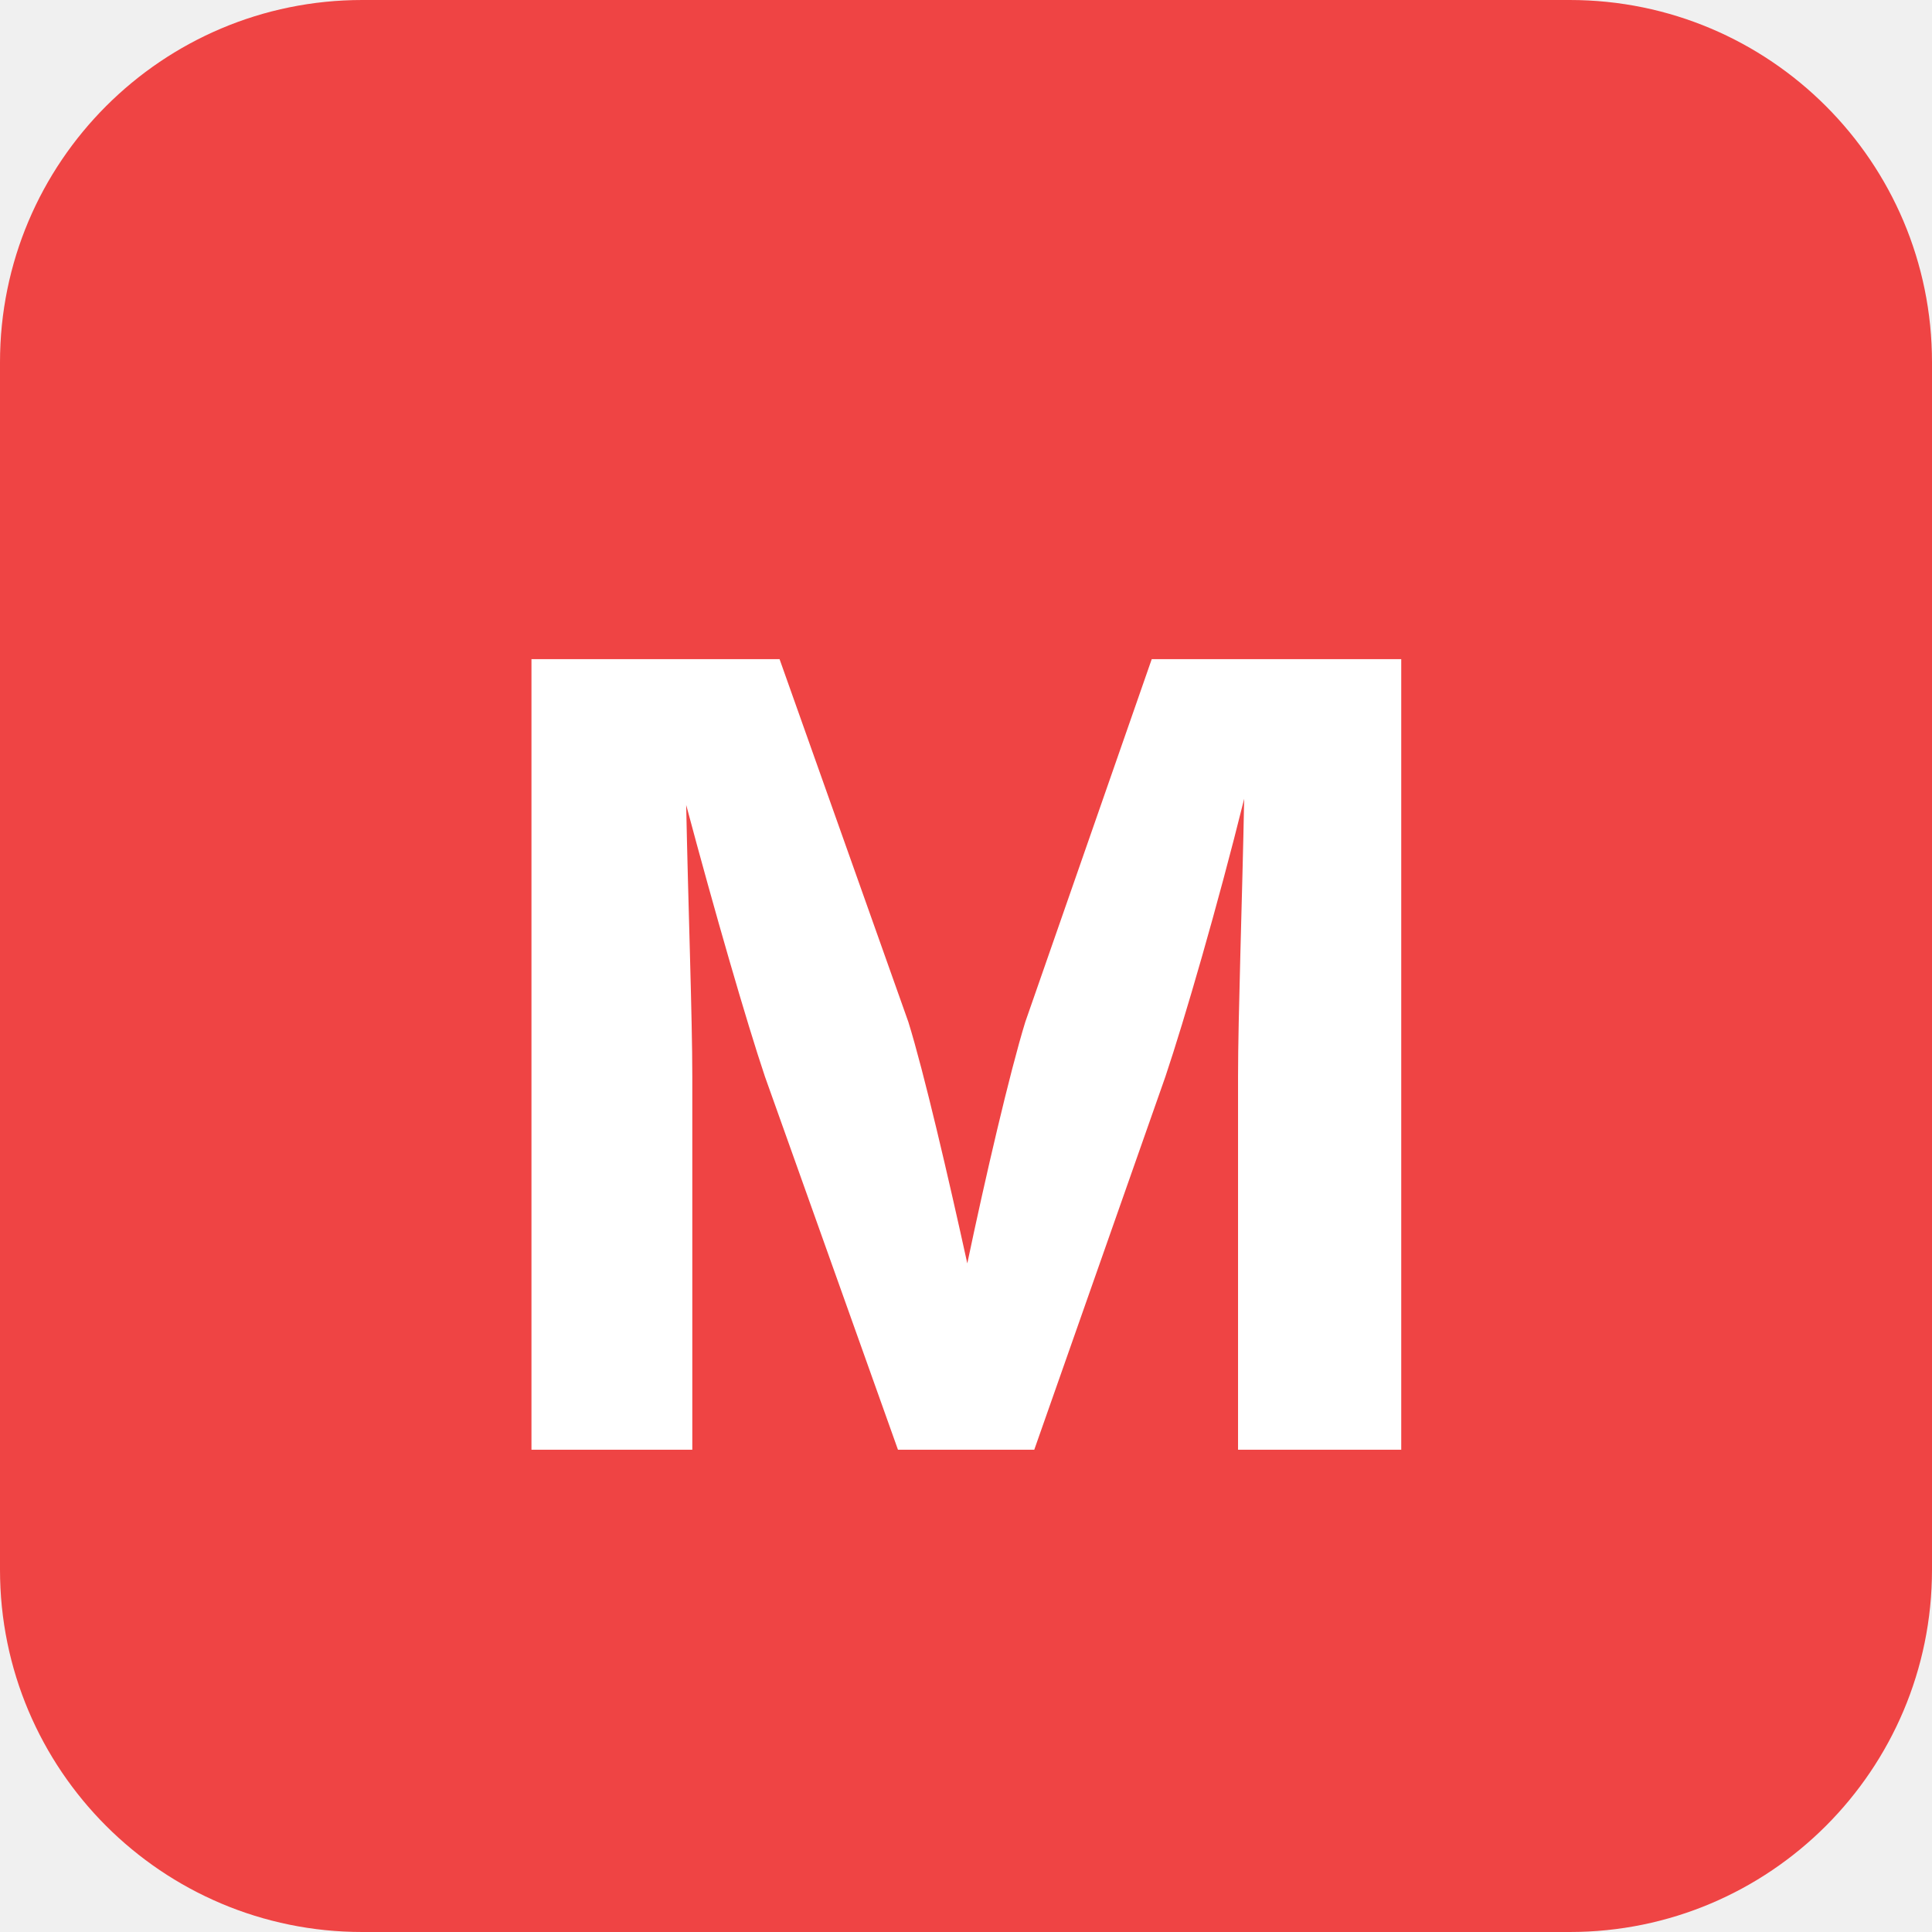
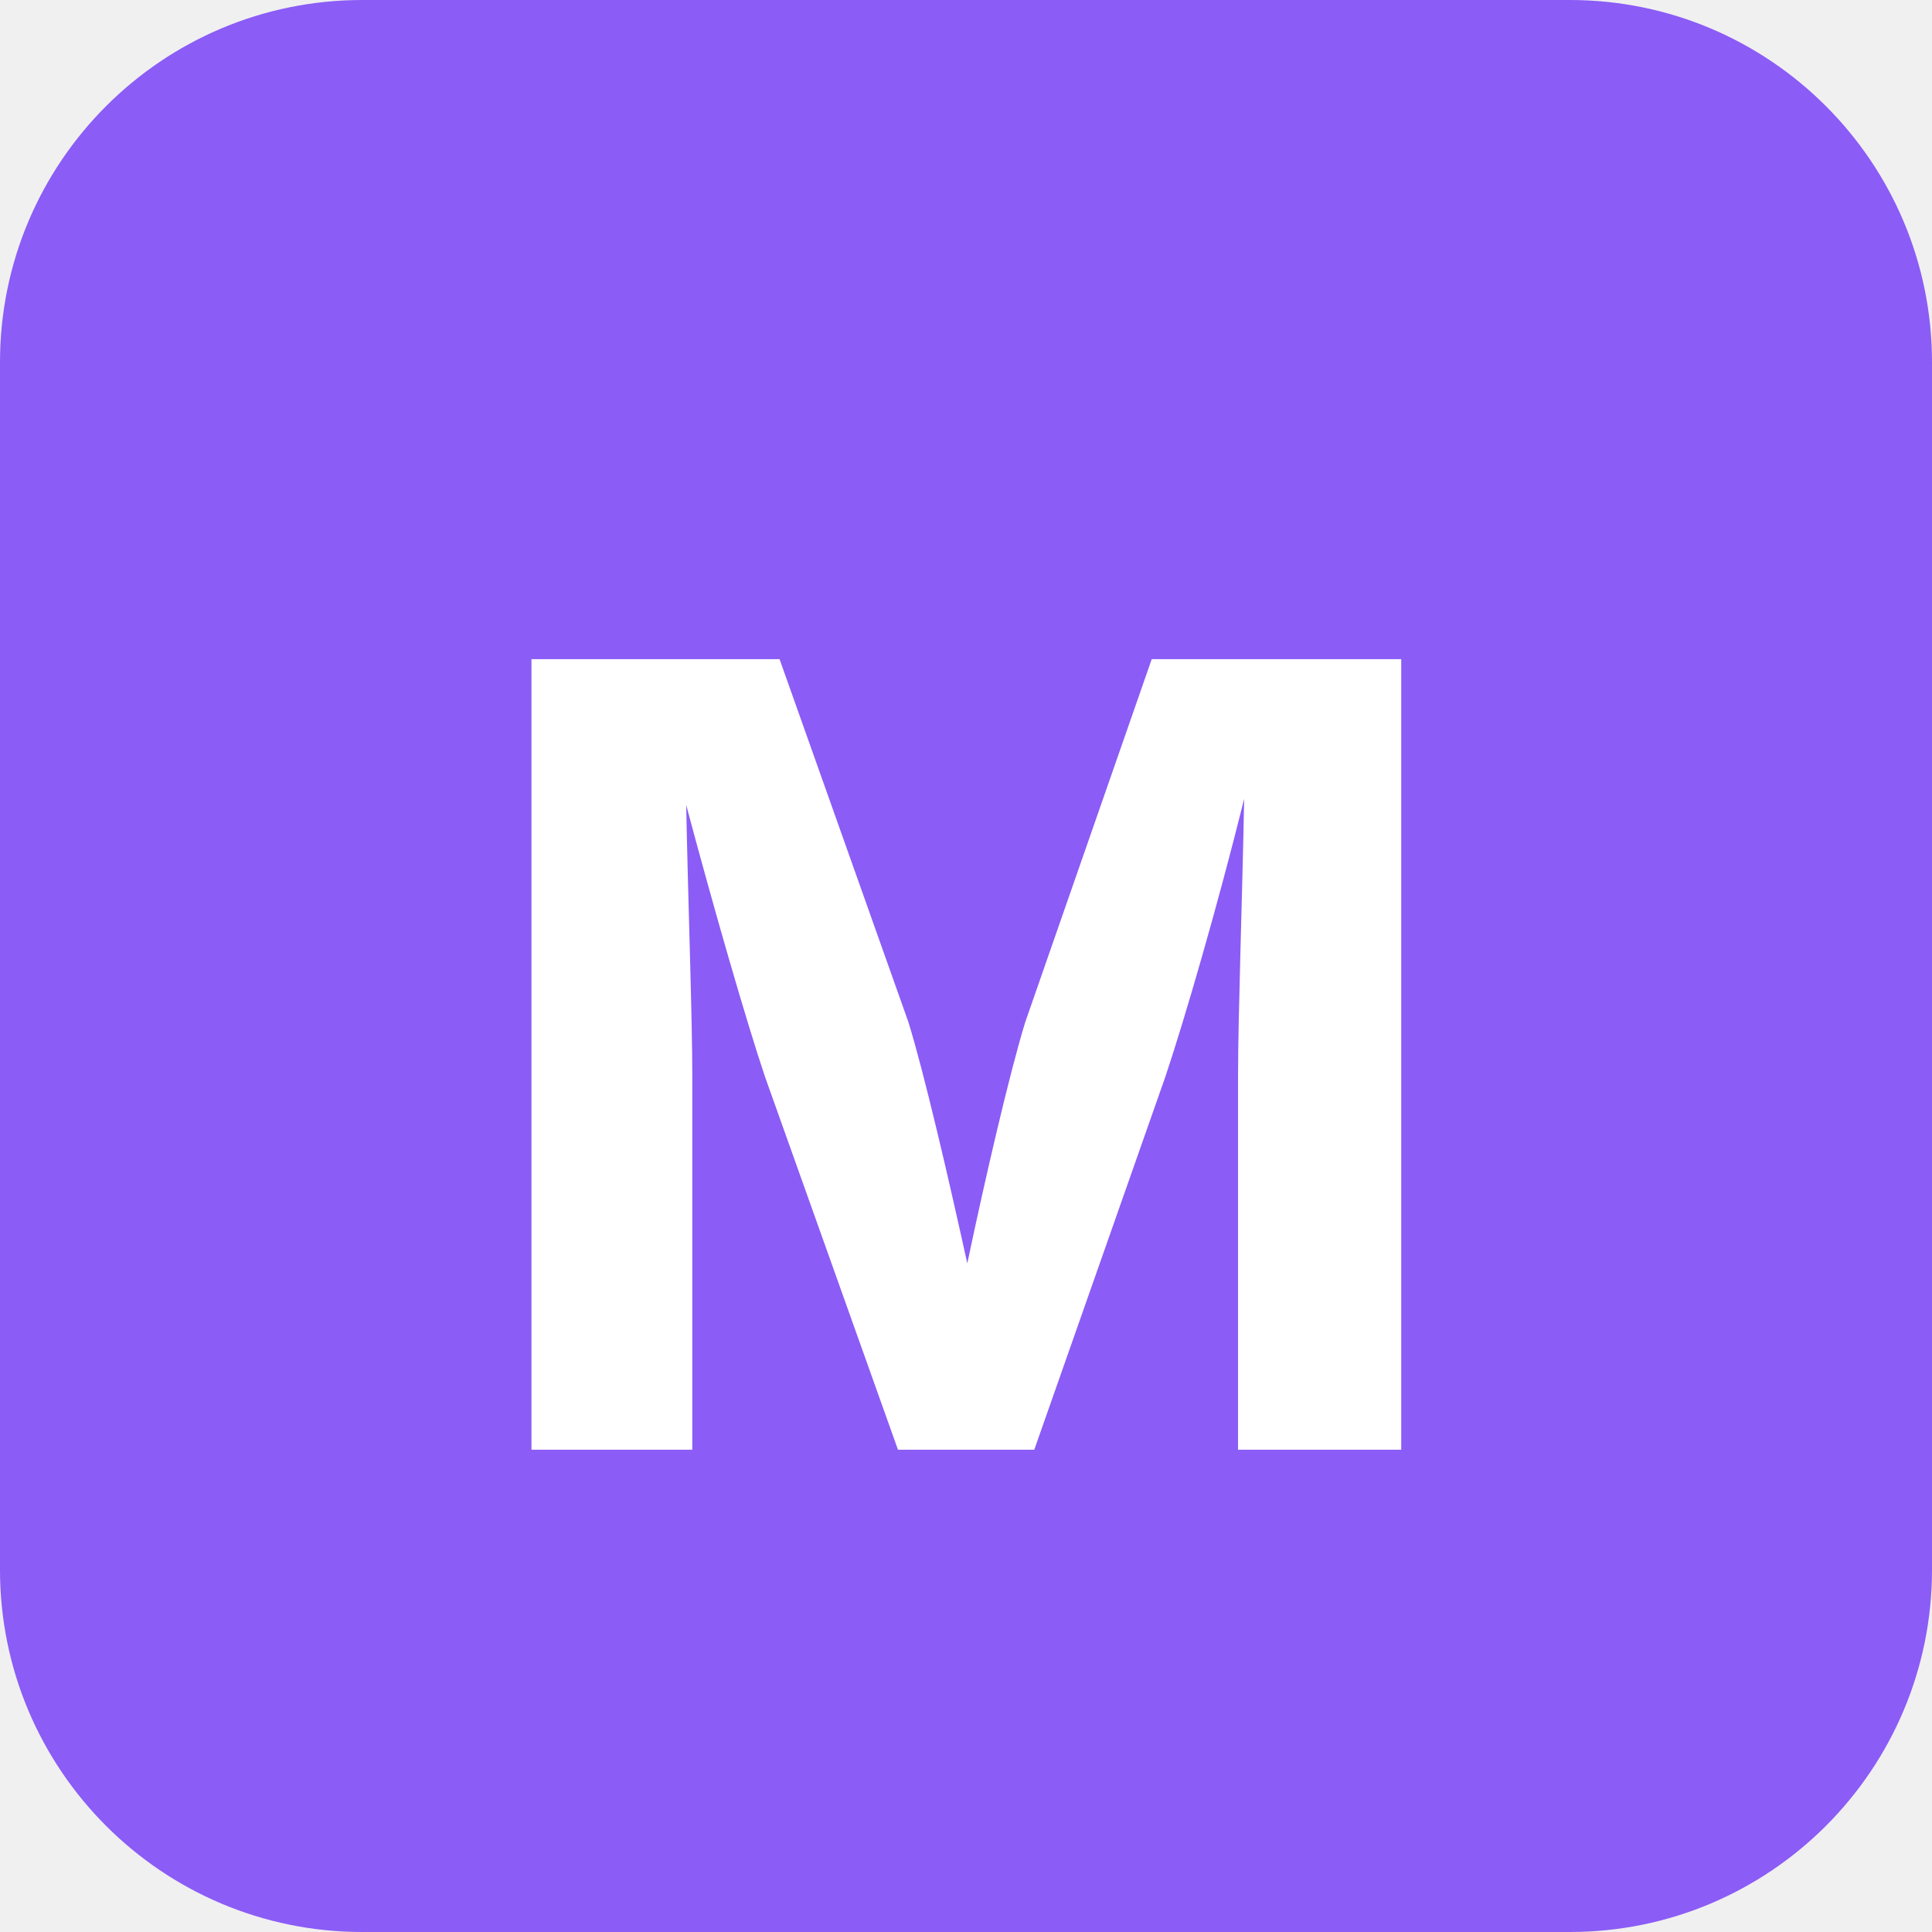
<svg xmlns="http://www.w3.org/2000/svg" viewBox="0 0 64 64">
-   <rect width="64" height="64" rx="12" fill="#ef4444" />
+   <rect width="64" height="64" rx="12" fill="#8b5cf6" />
  <text x="50%" y="54%" font-size="36" font-family="system-ui,-apple-system,Segoe UI,sans-serif" font-weight="700" fill="#ffffff" text-anchor="middle" dominant-baseline="middle">М</text>
</svg>
